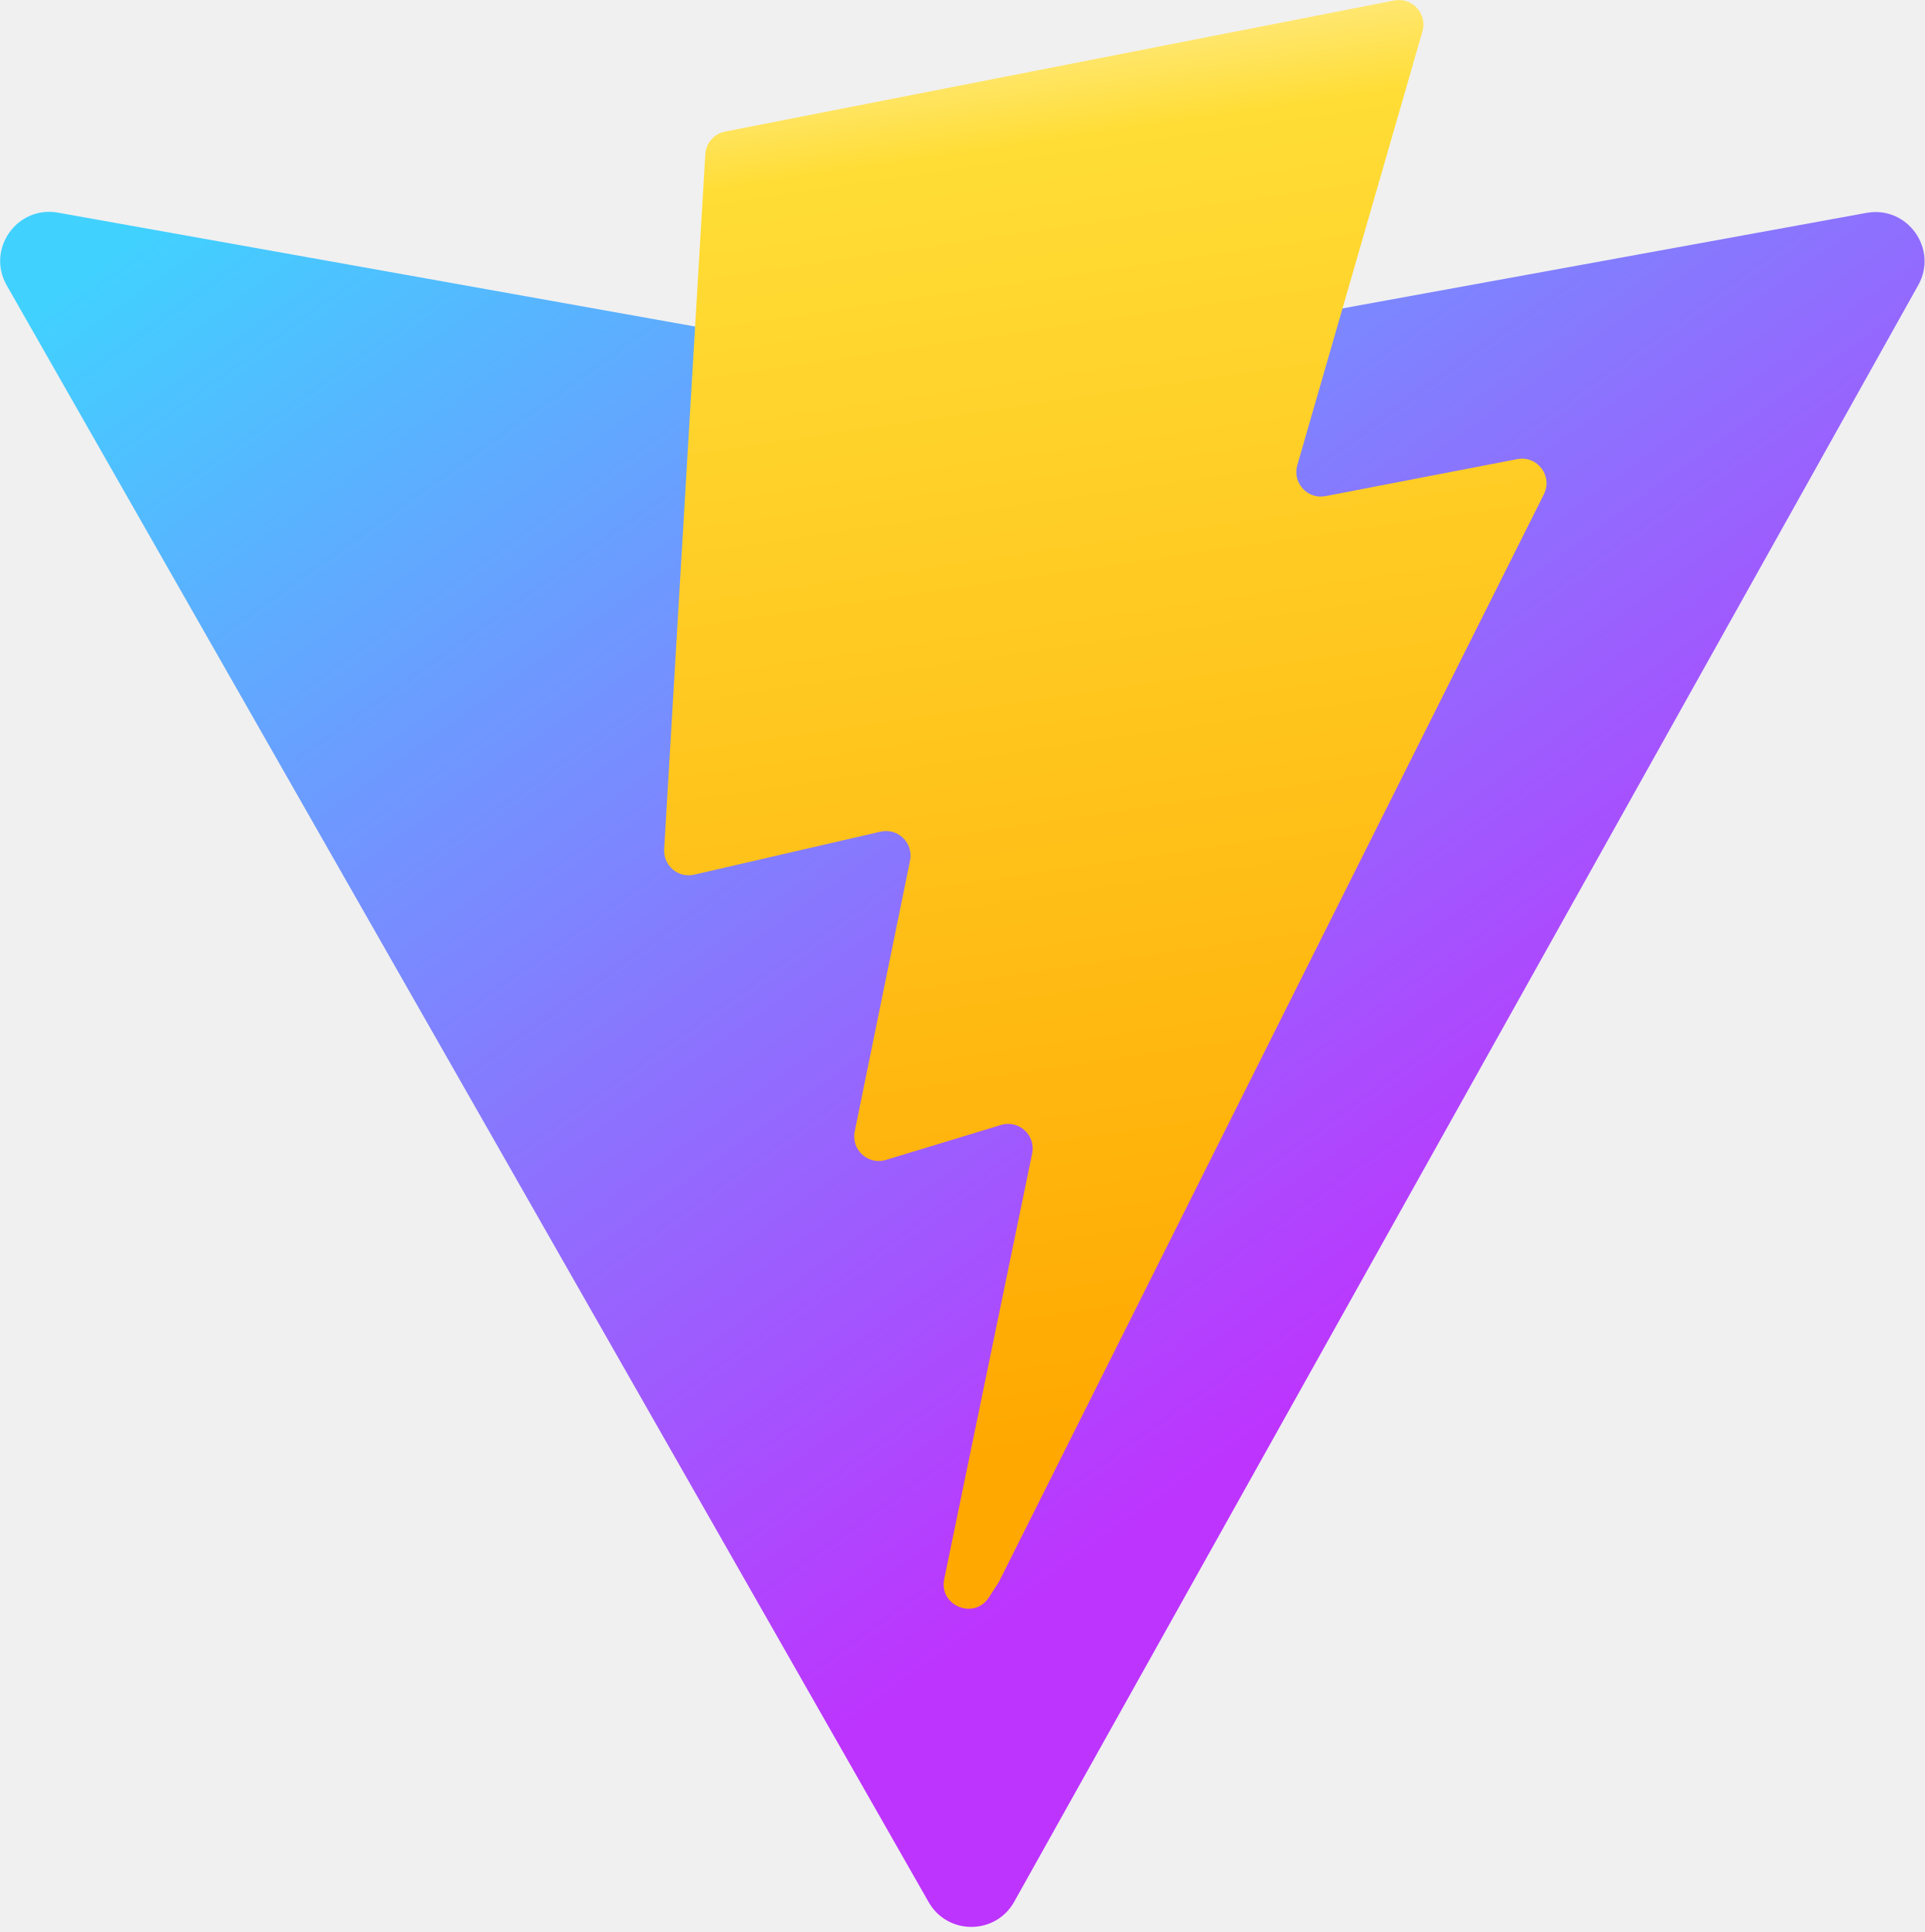
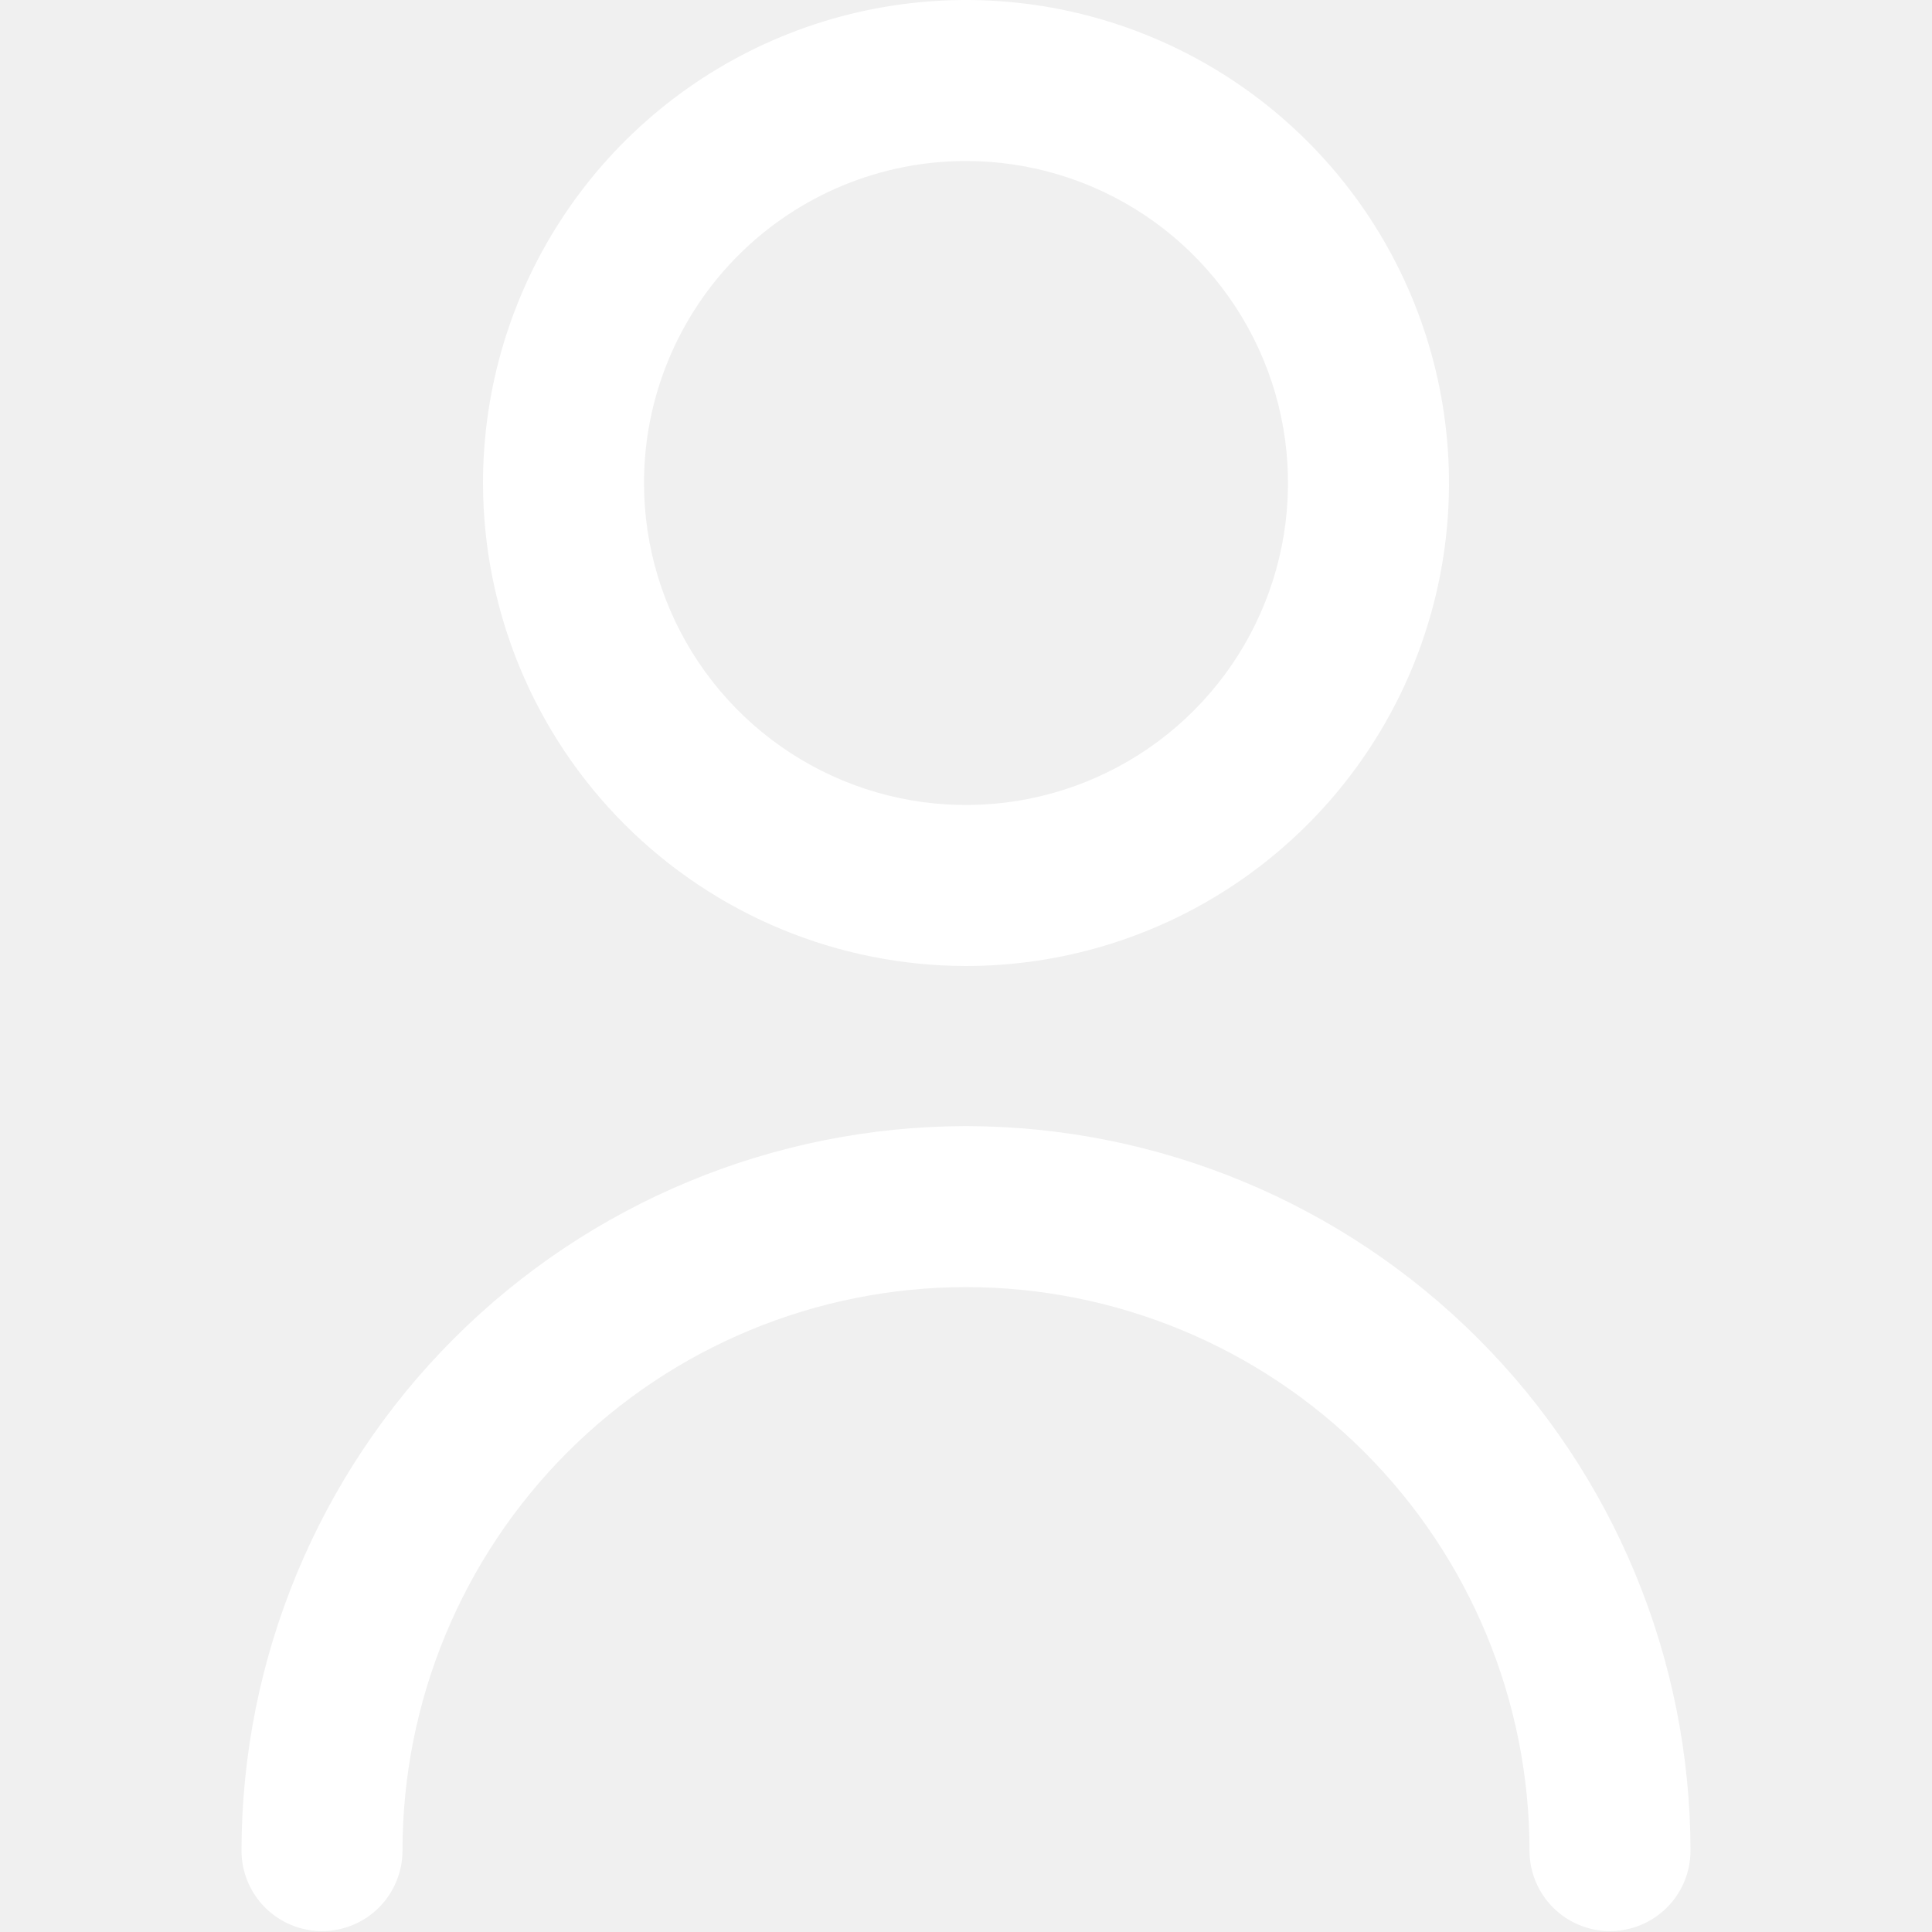
- <svg xmlns="http://www.w3.org/2000/svg" aria-hidden="true" role="img" class="iconify iconify--logos" width="31.88" height="32" preserveAspectRatio="xMidYMid meet" viewBox="0 0 256 257">
+ <svg xmlns="http://www.w3.org/2000/svg" width="362" height="362" viewBox="0 0 362 362" fill="none">
+   <g clip-path="url(#clip0_84_203)">
+     <path d="M181 181C198.899 181 216.396 175.692 231.279 165.748C246.162 155.804 257.761 141.67 264.611 125.133C271.461 108.596 273.253 90.4 269.761 72.844C266.269 55.289 257.65 39.163 244.993 26.507C232.337 13.85 216.211 5.231 198.656 1.739C181.1 -1.753 162.904 0.039 146.367 6.889C129.83 13.739 115.696 25.338 105.752 40.221C95.808 55.103 90.5 72.601 90.5 90.5C90.524 114.495 100.066 137.5 117.033 154.467C134 171.434 157.005 180.976 181 181ZM181 30.167C192.933 30.167 204.598 33.705 214.519 40.335C224.441 46.964 232.174 56.387 236.741 67.411C241.307 78.436 242.502 90.567 240.174 102.27C237.846 113.974 232.1 124.724 223.662 133.162C215.224 141.6 204.474 147.346 192.77 149.674C181.067 152.002 168.936 150.807 157.911 146.241C146.887 141.674 137.464 133.941 130.835 124.019C124.205 114.098 120.667 102.433 120.667 90.5C120.667 74.499 127.023 59.153 138.338 47.838C149.653 36.523 164.999 30.167 181 30.167Z" fill="white" />
+     <path d="M181 211C145.009 211.04 110.504 225.355 85.054 250.804C59.605 276.254 45.29 310.759 45.25 346.75C45.25 350.75 46.839 354.587 49.668 357.416C52.496 360.244 56.333 361.833 60.333 361.833C64.334 361.833 68.17 360.244 70.999 357.416C73.828 354.587 75.417 350.75 75.417 346.75C75.417 318.748 86.541 291.892 106.341 272.091C126.142 252.291 152.998 241.167 181 241.167C209.002 241.167 235.858 252.291 255.659 272.091C275.459 291.892 286.583 318.748 286.583 346.75C286.583 350.75 288.172 354.587 291.001 357.416C293.83 360.244 297.666 361.833 301.667 361.833C305.667 361.833 309.504 360.244 312.332 357.416C315.161 354.587 316.75 350.75 316.75 346.75C316.71 310.759 302.395 276.254 276.946 250.804C251.496 225.355 216.991 211.04 181 211Z" fill="white" />
+   </g>
  <defs>
-     <linearGradient id="IconifyId1813088fe1fbc01fb466" x1="-.828%" x2="57.636%" y1="7.652%" y2="78.411%">
-       <stop offset="0%" stop-color="#41D1FF" />
-       <stop offset="100%" stop-color="#BD34FE" />
-     </linearGradient>
-     <linearGradient id="IconifyId1813088fe1fbc01fb467" x1="43.376%" x2="50.316%" y1="2.242%" y2="89.03%">
-       <stop offset="0%" stop-color="#FFEA83" />
-       <stop offset="8.333%" stop-color="#FFDD35" />
-       <stop offset="100%" stop-color="#FFA800" />
-     </linearGradient>
+     <clipPath id="clip0_84_203">
+       <rect width="362" height="362" fill="white" />
+     </clipPath>
  </defs>
-   <path fill="url(#IconifyId1813088fe1fbc01fb466)" d="M255.153 37.938L134.897 252.976c-2.483 4.44-8.862 4.466-11.382.048L.875 37.958c-2.746-4.814 1.371-10.646 6.827-9.67l120.385 21.517a6.537 6.537 0 0 0 2.322-.004l117.867-21.483c5.438-.991 9.574 4.796 6.877 9.62Z" />
-   <path fill="url(#IconifyId1813088fe1fbc01fb467)" d="M185.432.063L96.44 17.501a3.268 3.268 0 0 0-2.634 3.014l-5.474 92.456a3.268 3.268 0 0 0 3.997 3.378l24.777-5.718c2.318-.535 4.413 1.507 3.936 3.838l-7.361 36.047c-.495 2.426 1.782 4.5 4.151 3.78l15.304-4.649c2.372-.72 4.652 1.36 4.15 3.788l-11.698 56.621c-.732 3.542 3.979 5.473 5.943 2.437l1.313-2.028l72.516-144.72c1.215-2.423-.88-5.186-3.54-4.672l-25.505 4.922c-2.396.462-4.435-1.77-3.759-4.114l16.646-57.705c.677-2.35-1.37-4.583-3.769-4.113Z" />
</svg>
